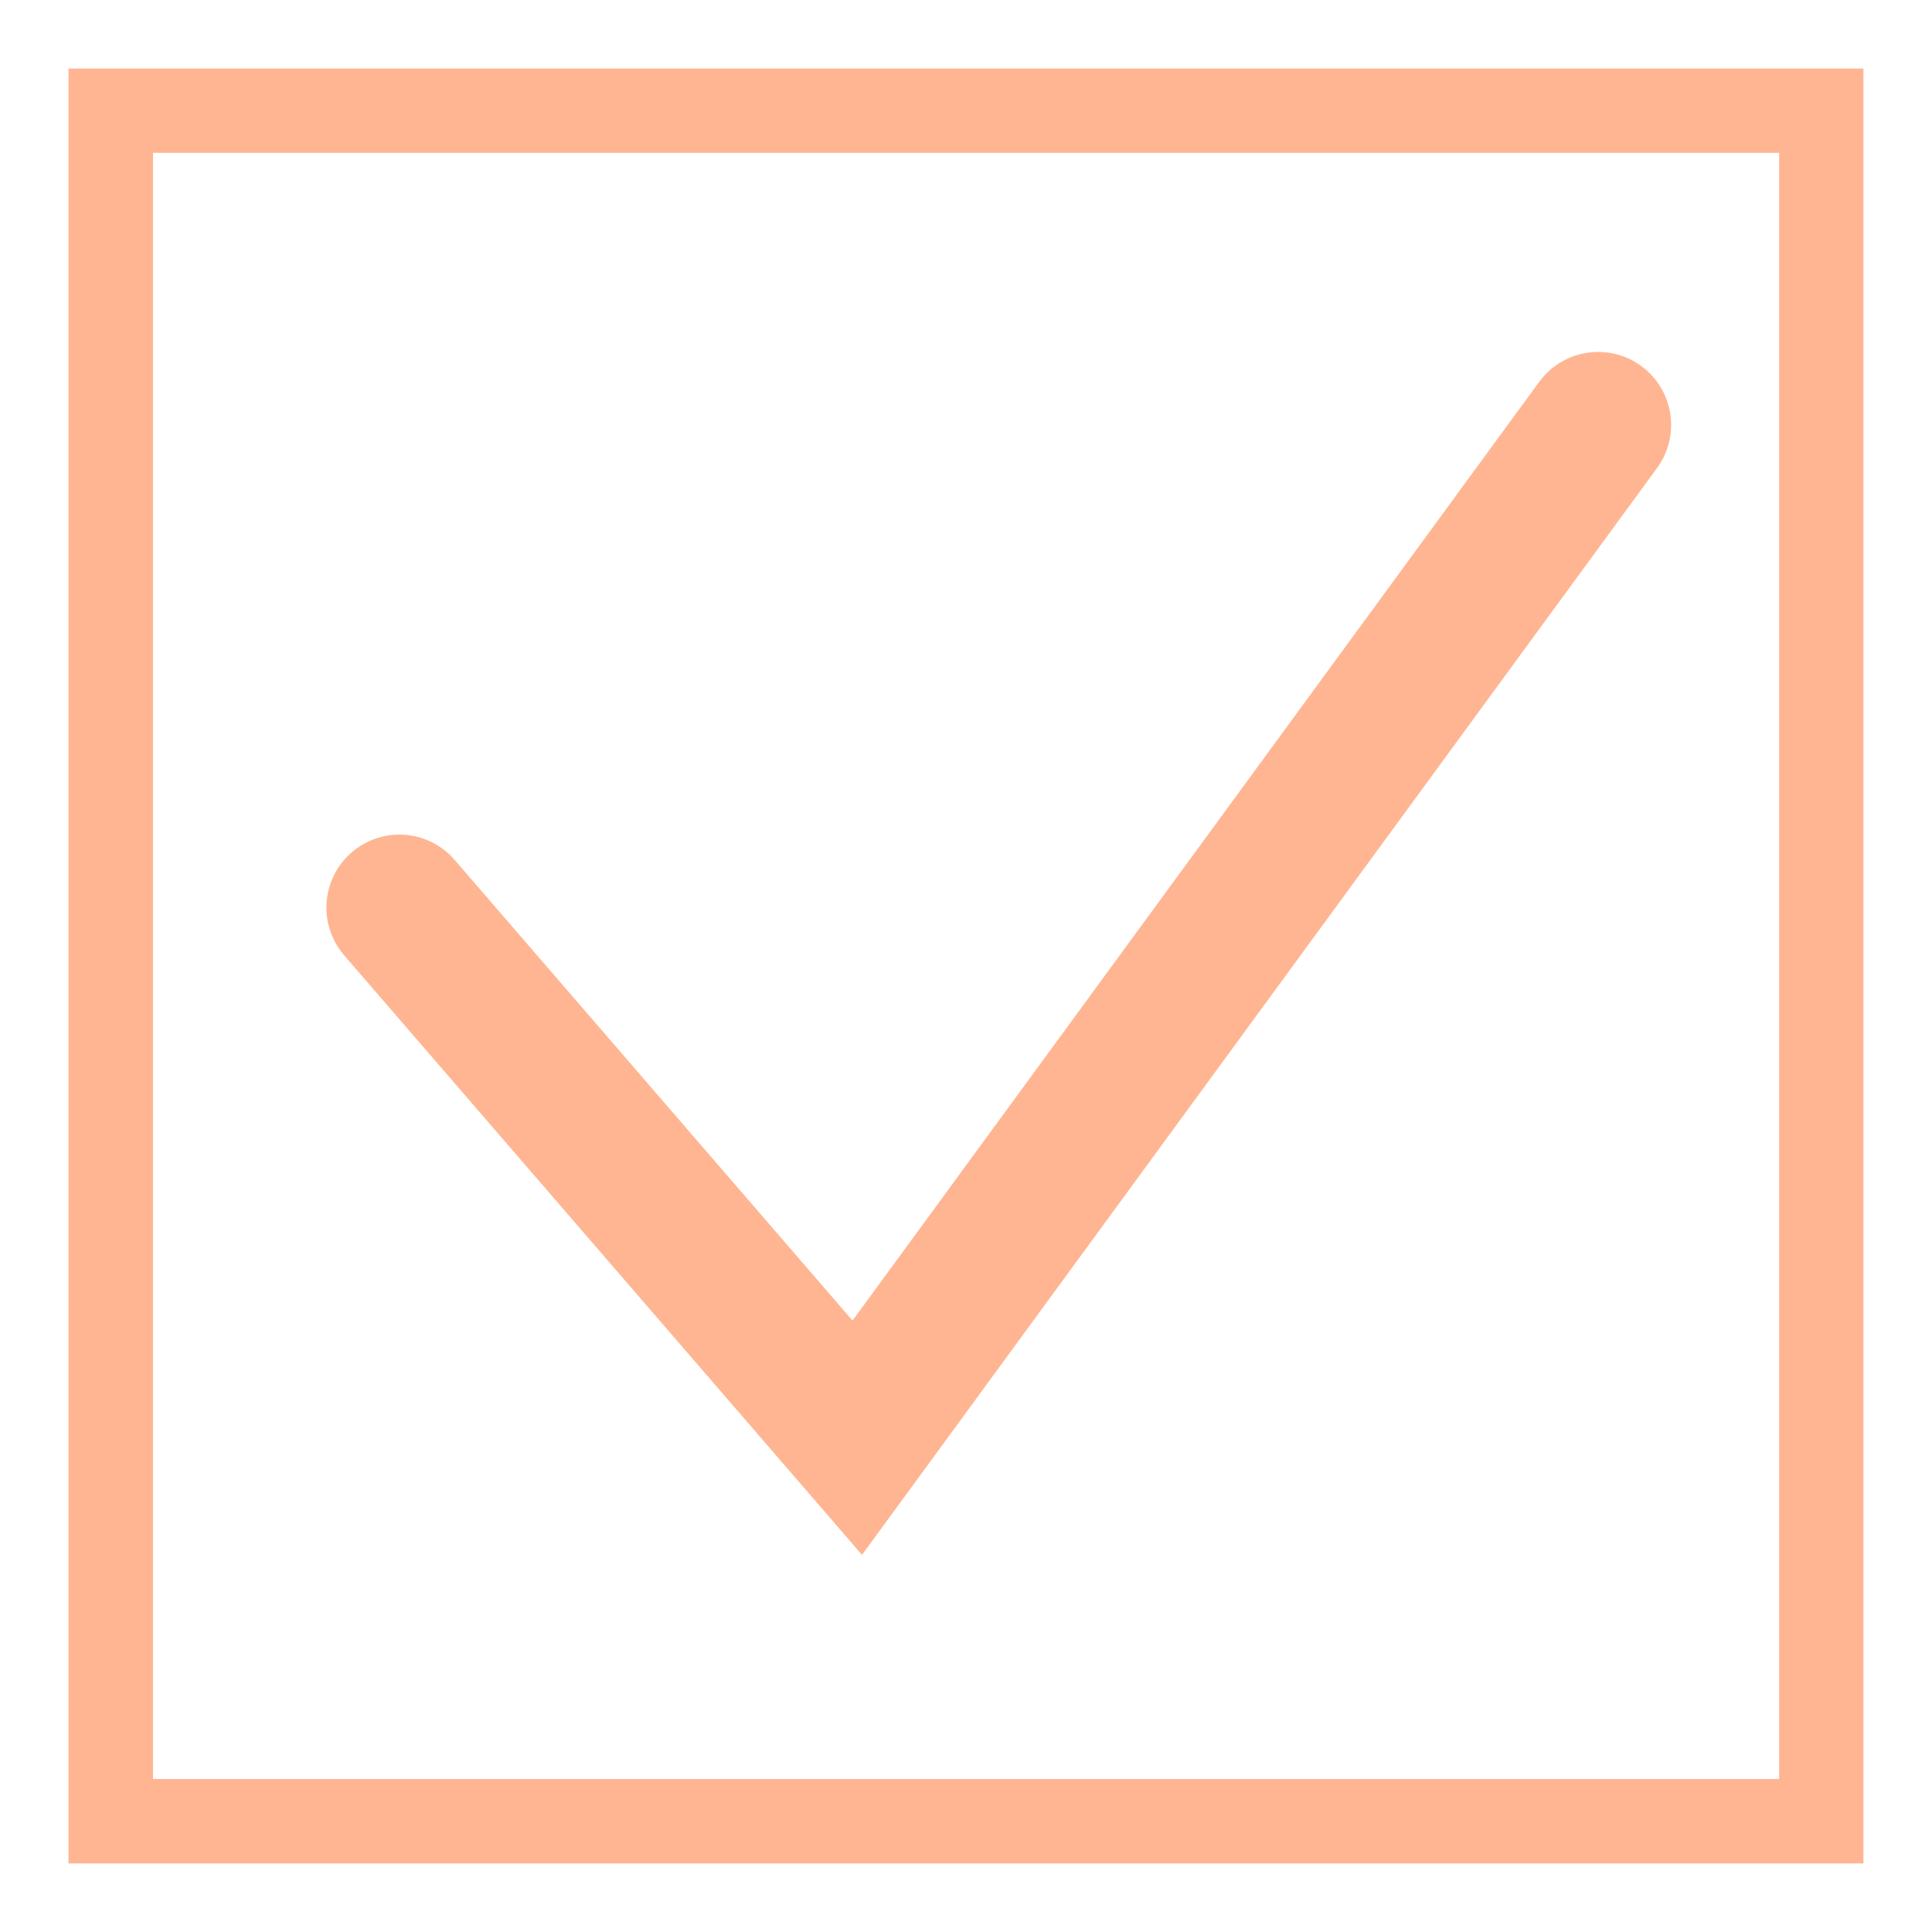
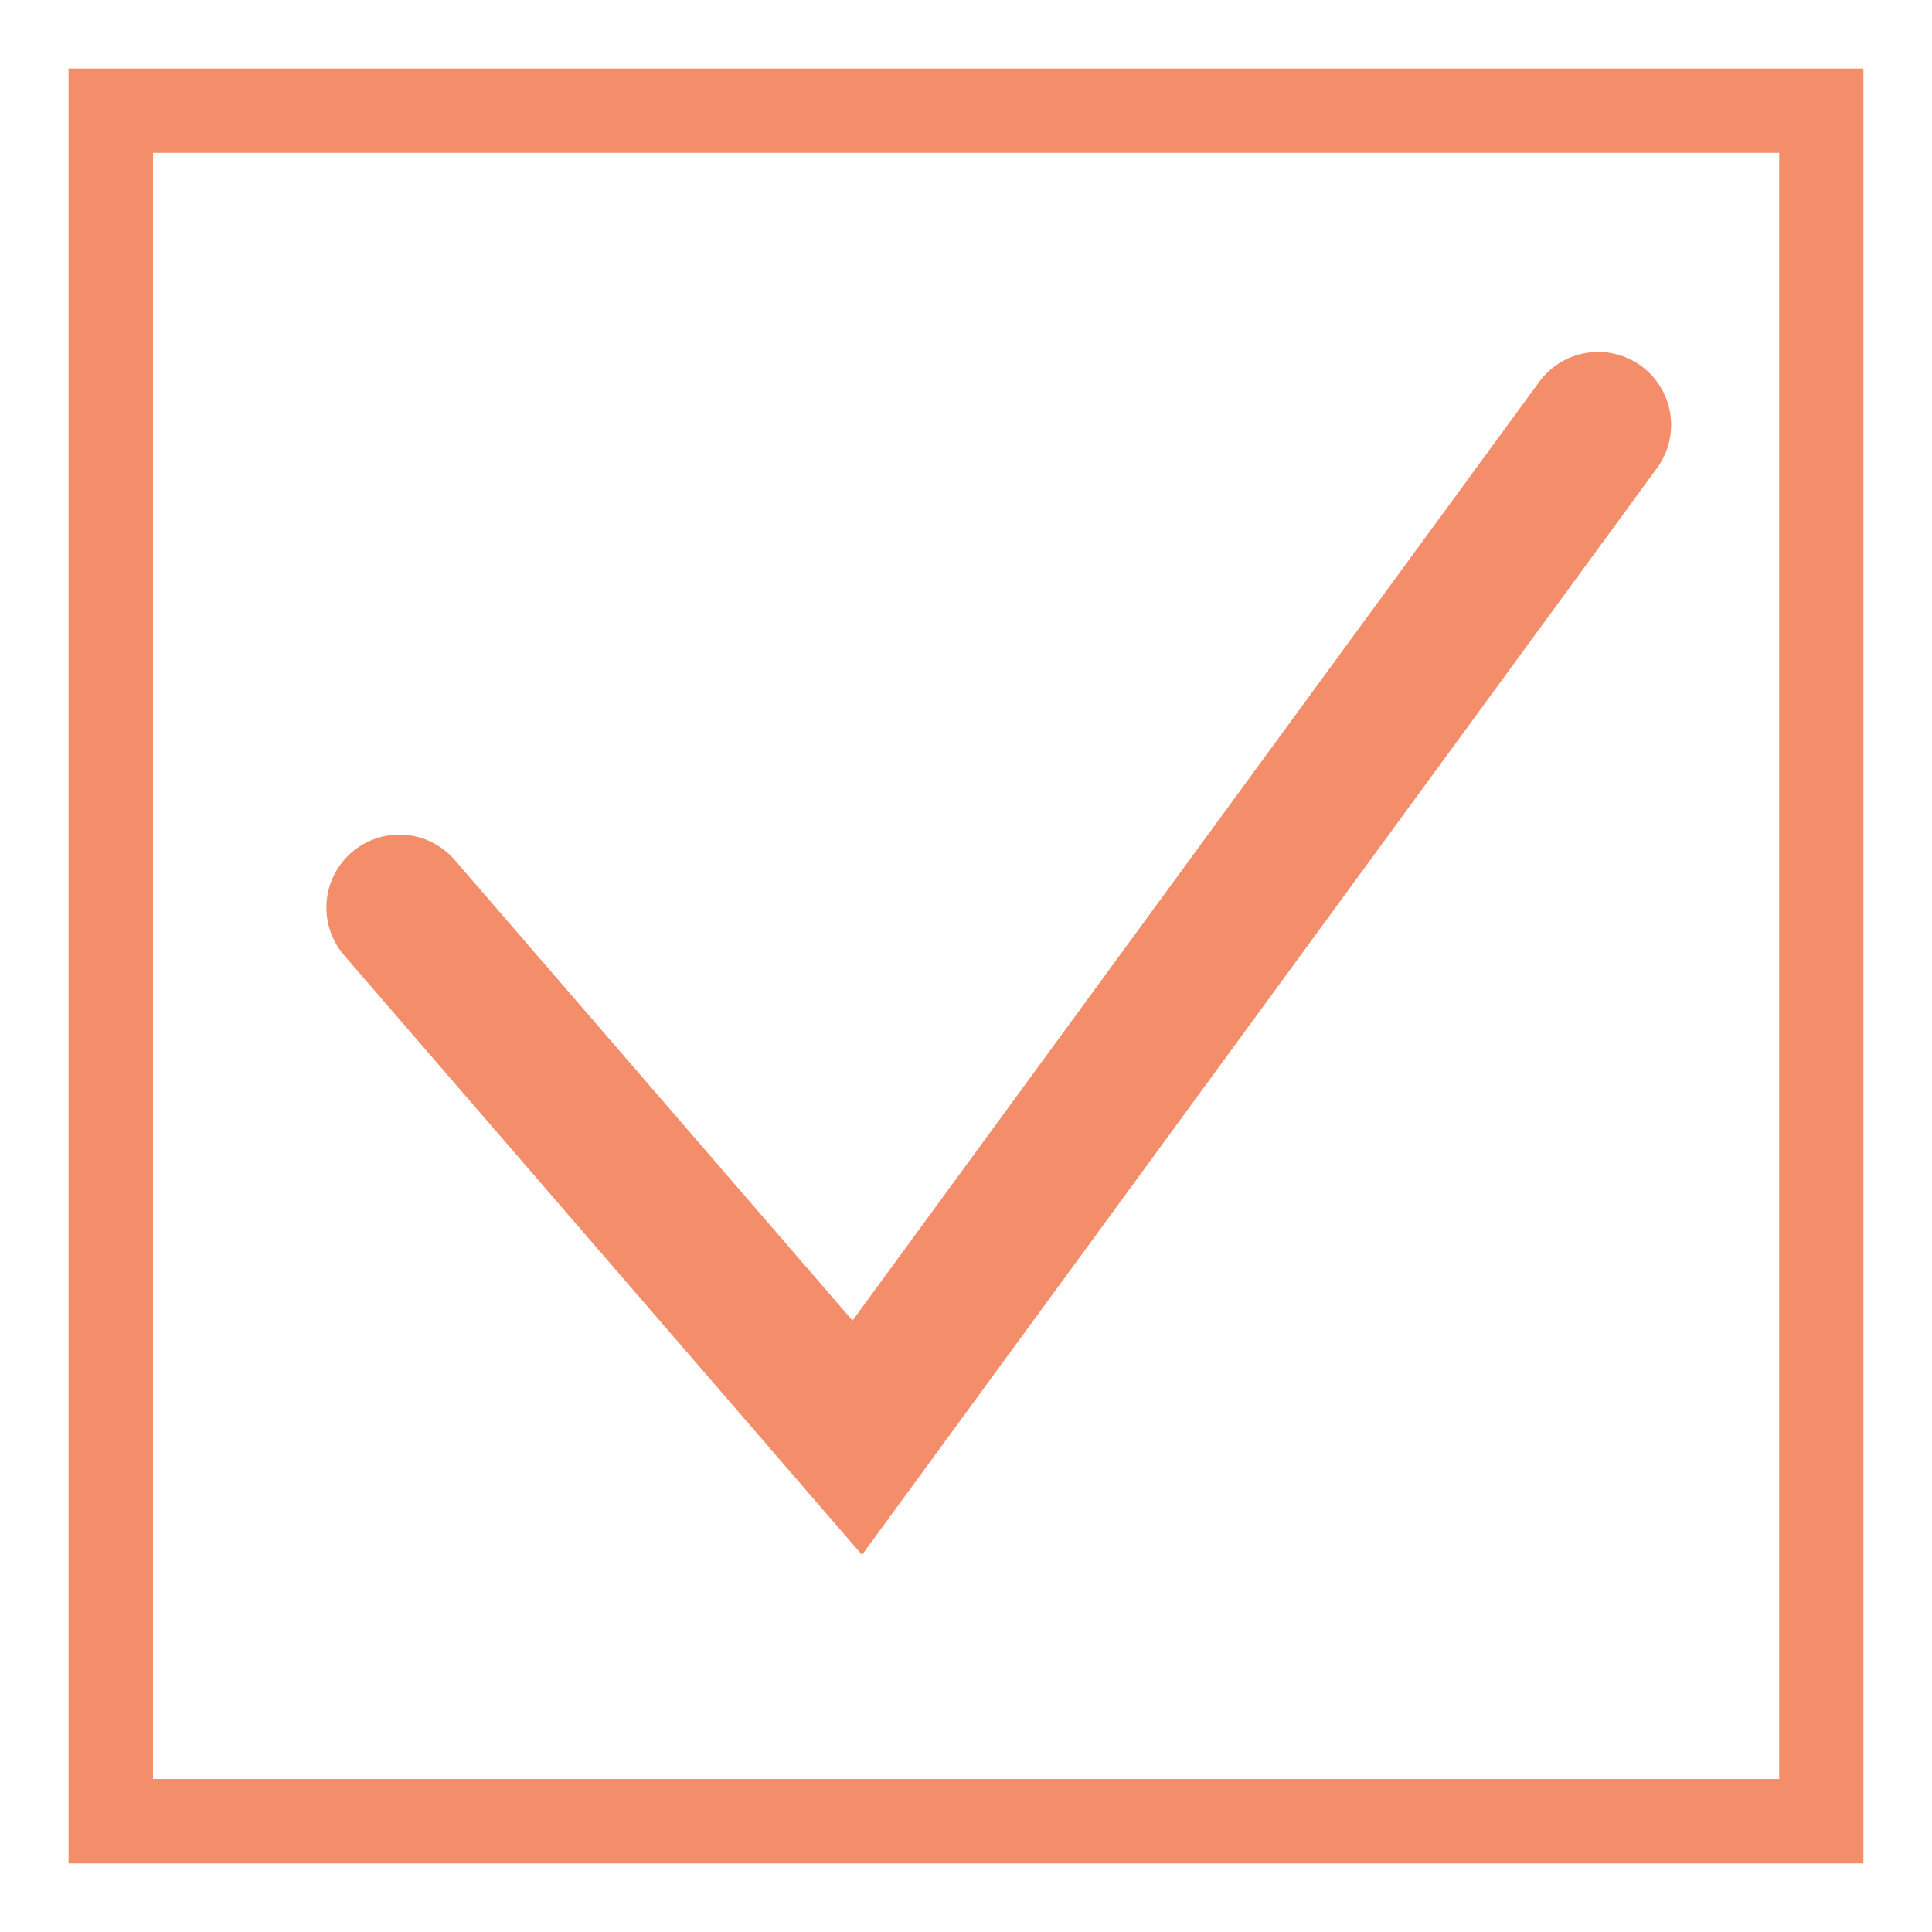
<svg xmlns="http://www.w3.org/2000/svg" viewBox="0 0 447.9 447.9">
  <defs>
    <style>
      .cls-1 {
-         fill: #ffb591;
+         fill: #F48D69;
      }

      .cls-2 {
        fill: none;
-         stroke: #ffb591;
+         stroke: #F48D69;
        stroke-linecap: round;
        stroke-miterlimit: 10;
        stroke-width: 33.84px;
      }
    </style>
  </defs>
  <g id="Layer_2" data-name="Layer 2">
    <path class="cls-1" d="M412.47,35.43v377h-377v-377h377M432,15.89H15.89V432H432V15.89Z" />
    <polyline class="cls-2" points="92.59 210.41 198.74 333.31 370.5 98.51" />
  </g>
</svg>
